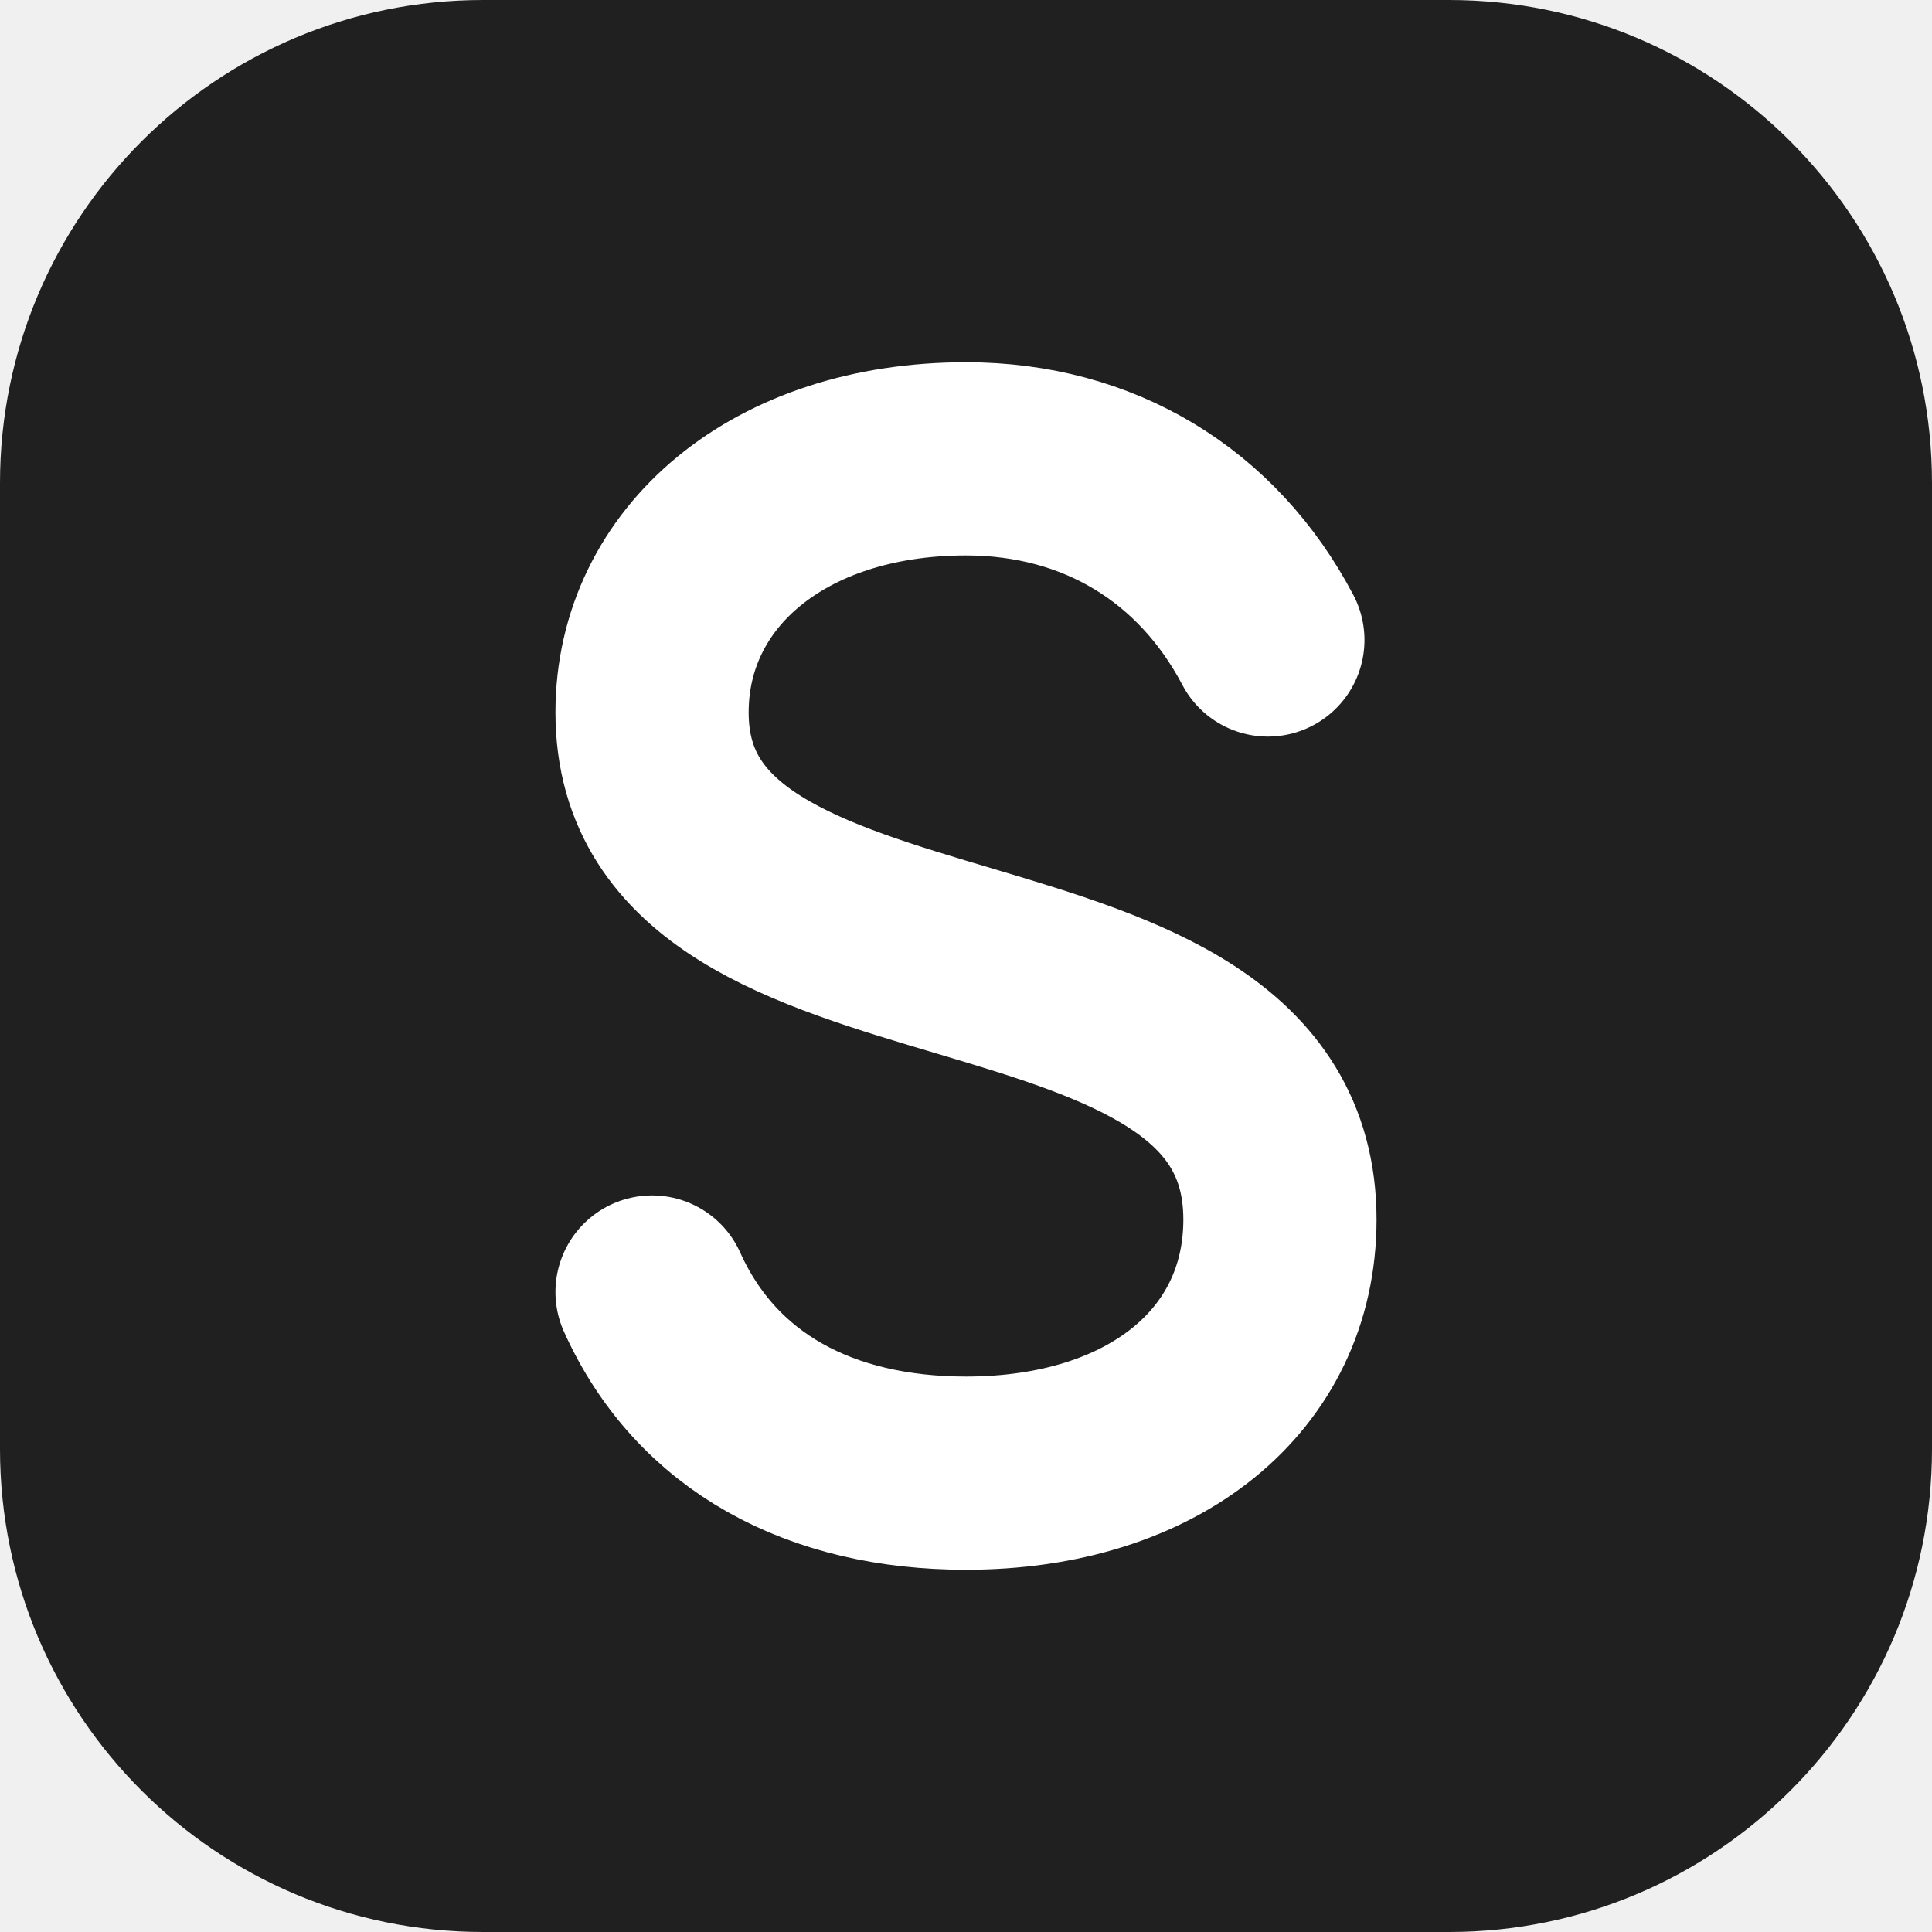
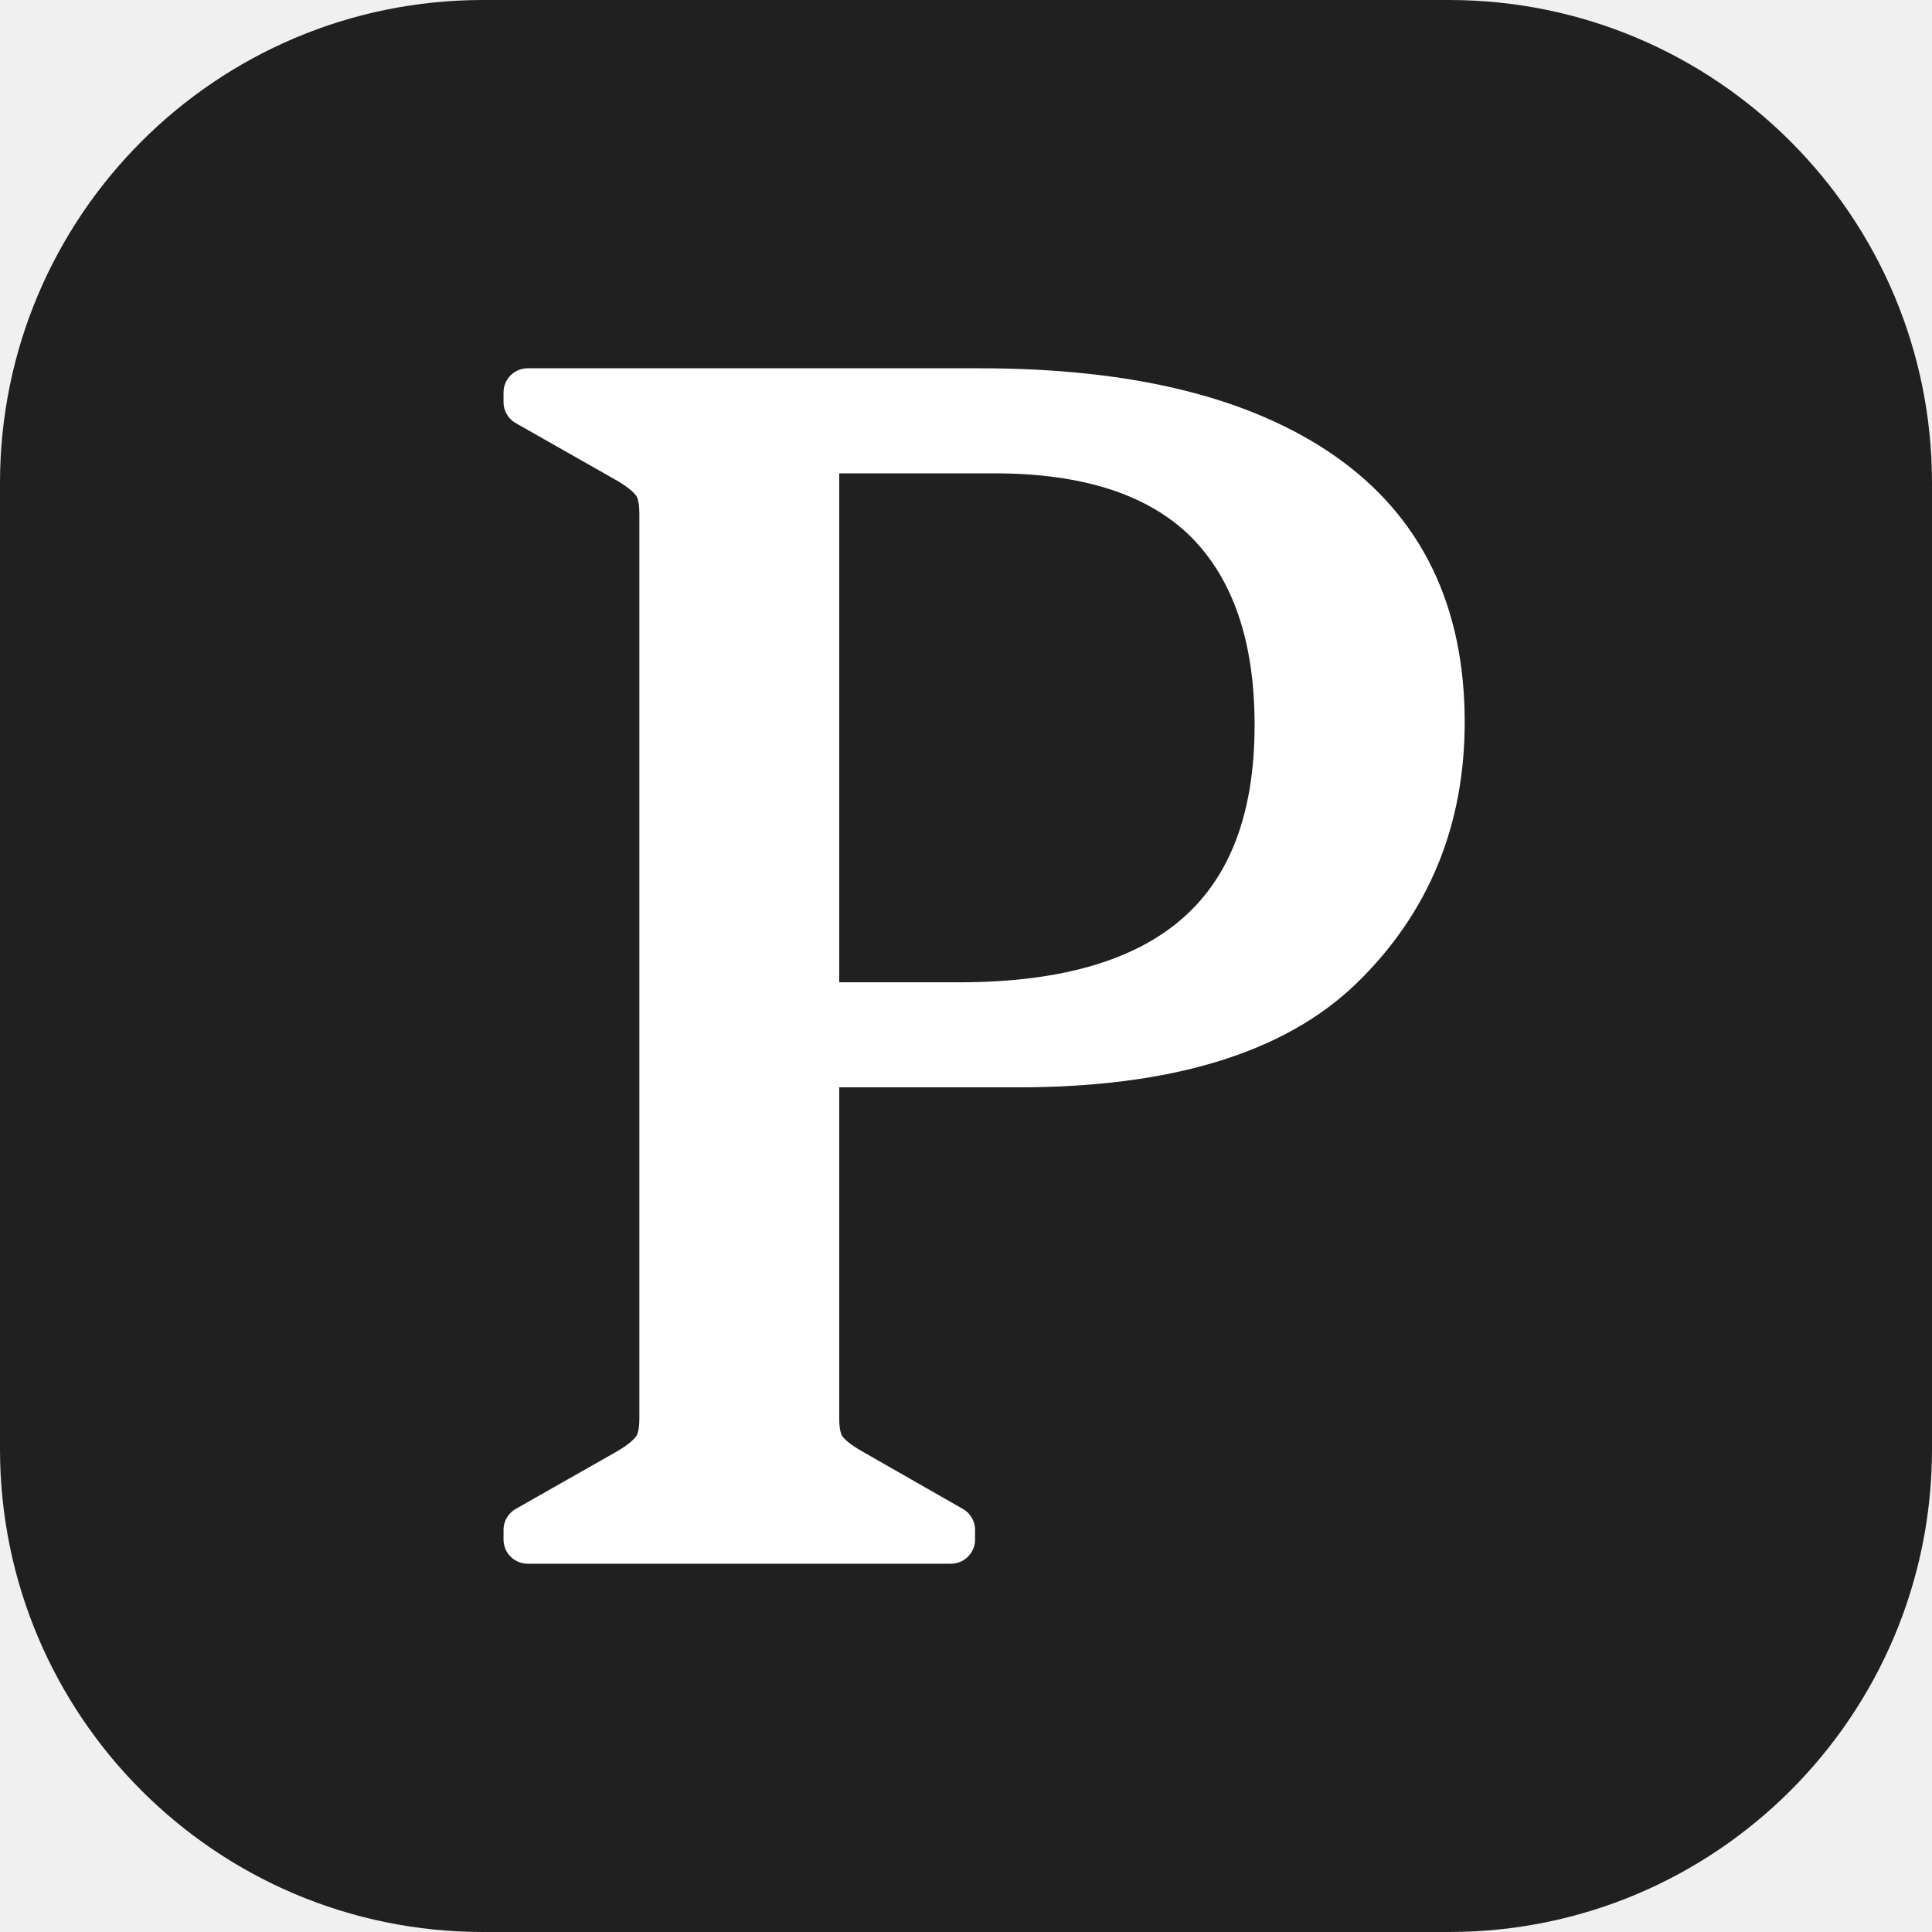
<svg xmlns="http://www.w3.org/2000/svg" viewBox="0 0 32 32">
  <style>
-     rect { fill: #202020; } path { stroke: #fff; }
-     @media (prefers-color-scheme: dark) { rect { fill: #ECECEC; } path { stroke: #202020; } }
+     rect { fill: #202020; } path { fill: #fff; stroke: #fff; }
+     @media (prefers-color-scheme: dark) { rect { fill: #ECECEC; } path { fill: #202020; stroke: #202020; } }
  </style>
  <rect width="32" height="32" rx="8" />
-   <path d="M21 10.6C20 8.7 18.2 7.6 16 7.6C12.9 7.6 10.8 9.4 10.8 11.8C10.8 17 21.2 14.8 21.2 20.2C21.2 22.7 19.1 24.4 16 24.4C13.6 24.4 11.7 23.4 10.8 21.4" fill="none" stroke-width="3.2" stroke-linecap="round" stroke-linejoin="round" />
+   <path d="M8.74 25.34 10.43 24.38Q10.75 24.19 10.87 24.01Q10.99 23.84 10.99 23.49V8.51Q10.99 8.16 10.87 7.99Q10.75 7.81 10.43 7.62L8.74 6.66V6.5H16.23Q19.9 6.5 21.88 7.88Q23.86 9.26 23.86 11.96Q23.86 14.37 22.2 15.99Q20.54 17.61 16.85 17.61H13.5V23.49Q13.5 23.84 13.62 24.01Q13.74 24.19 14.07 24.38L15.75 25.34V25.5H8.74ZM15.89 16.67Q21.18 16.67 21.18 12.01Q21.18 9.79 20.01 8.61Q18.83 7.44 16.47 7.44H13.5V16.67Z" stroke-width="0.8" stroke-linejoin="round" />
</svg>
